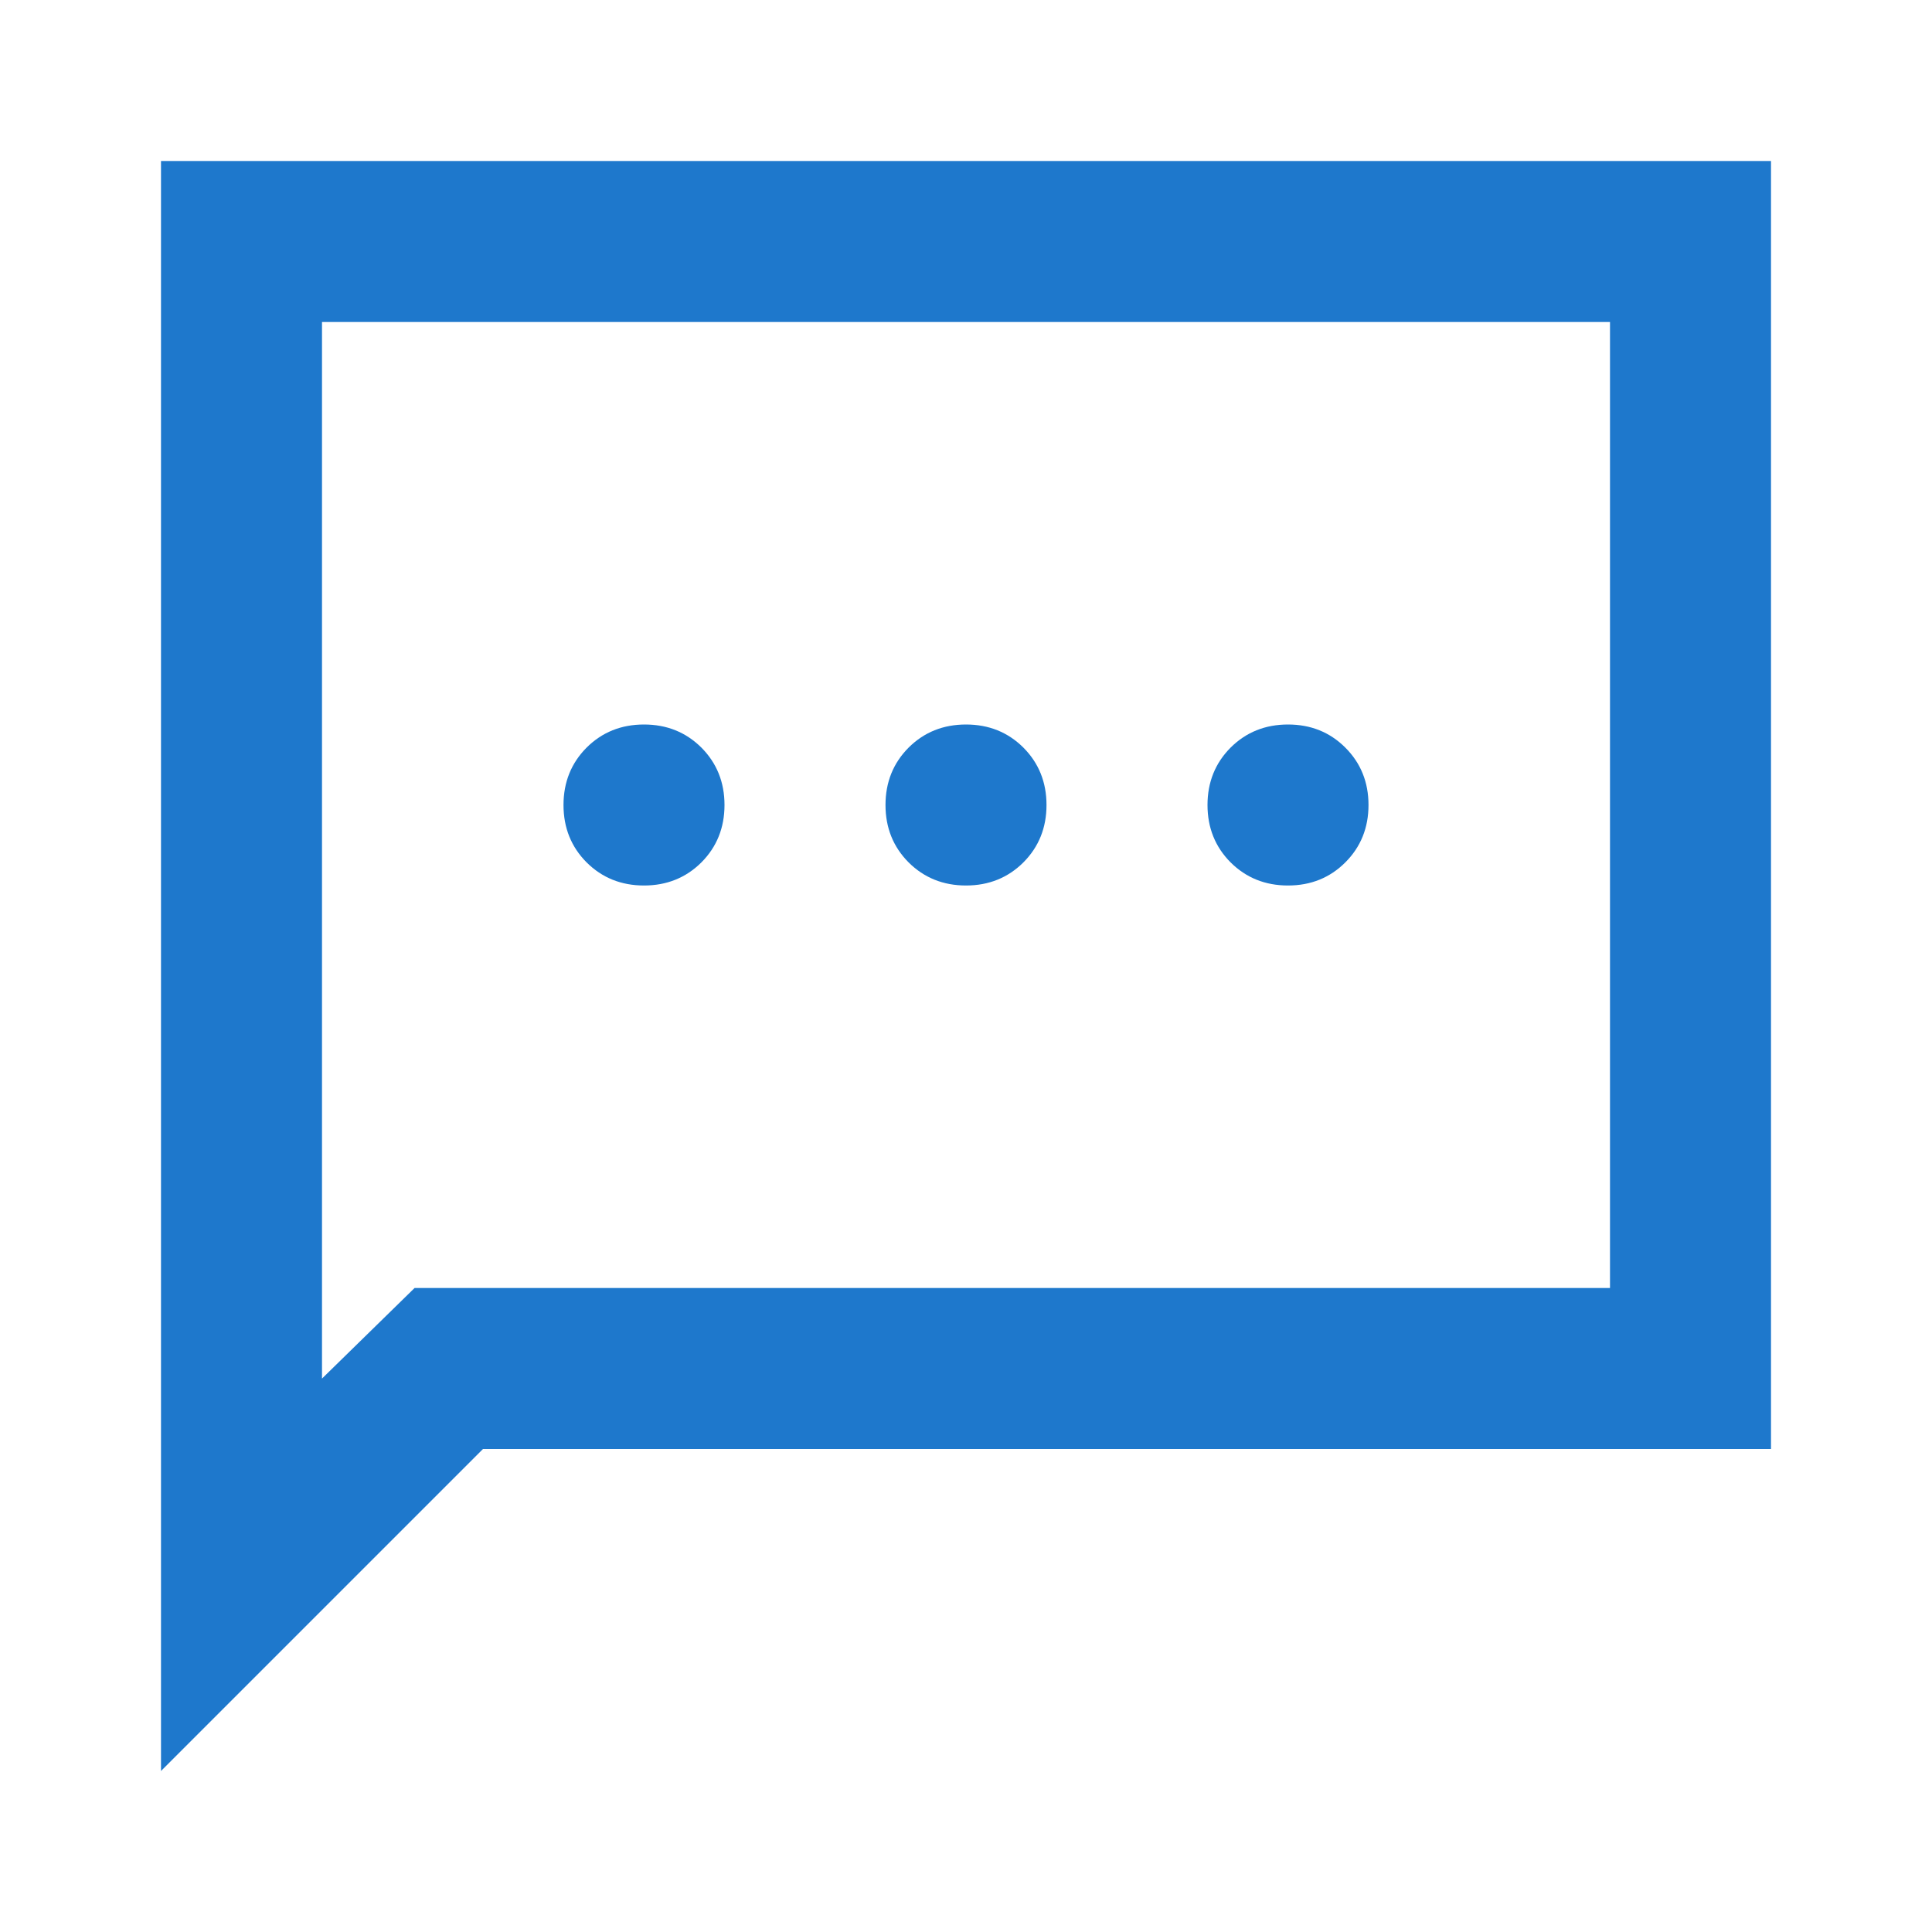
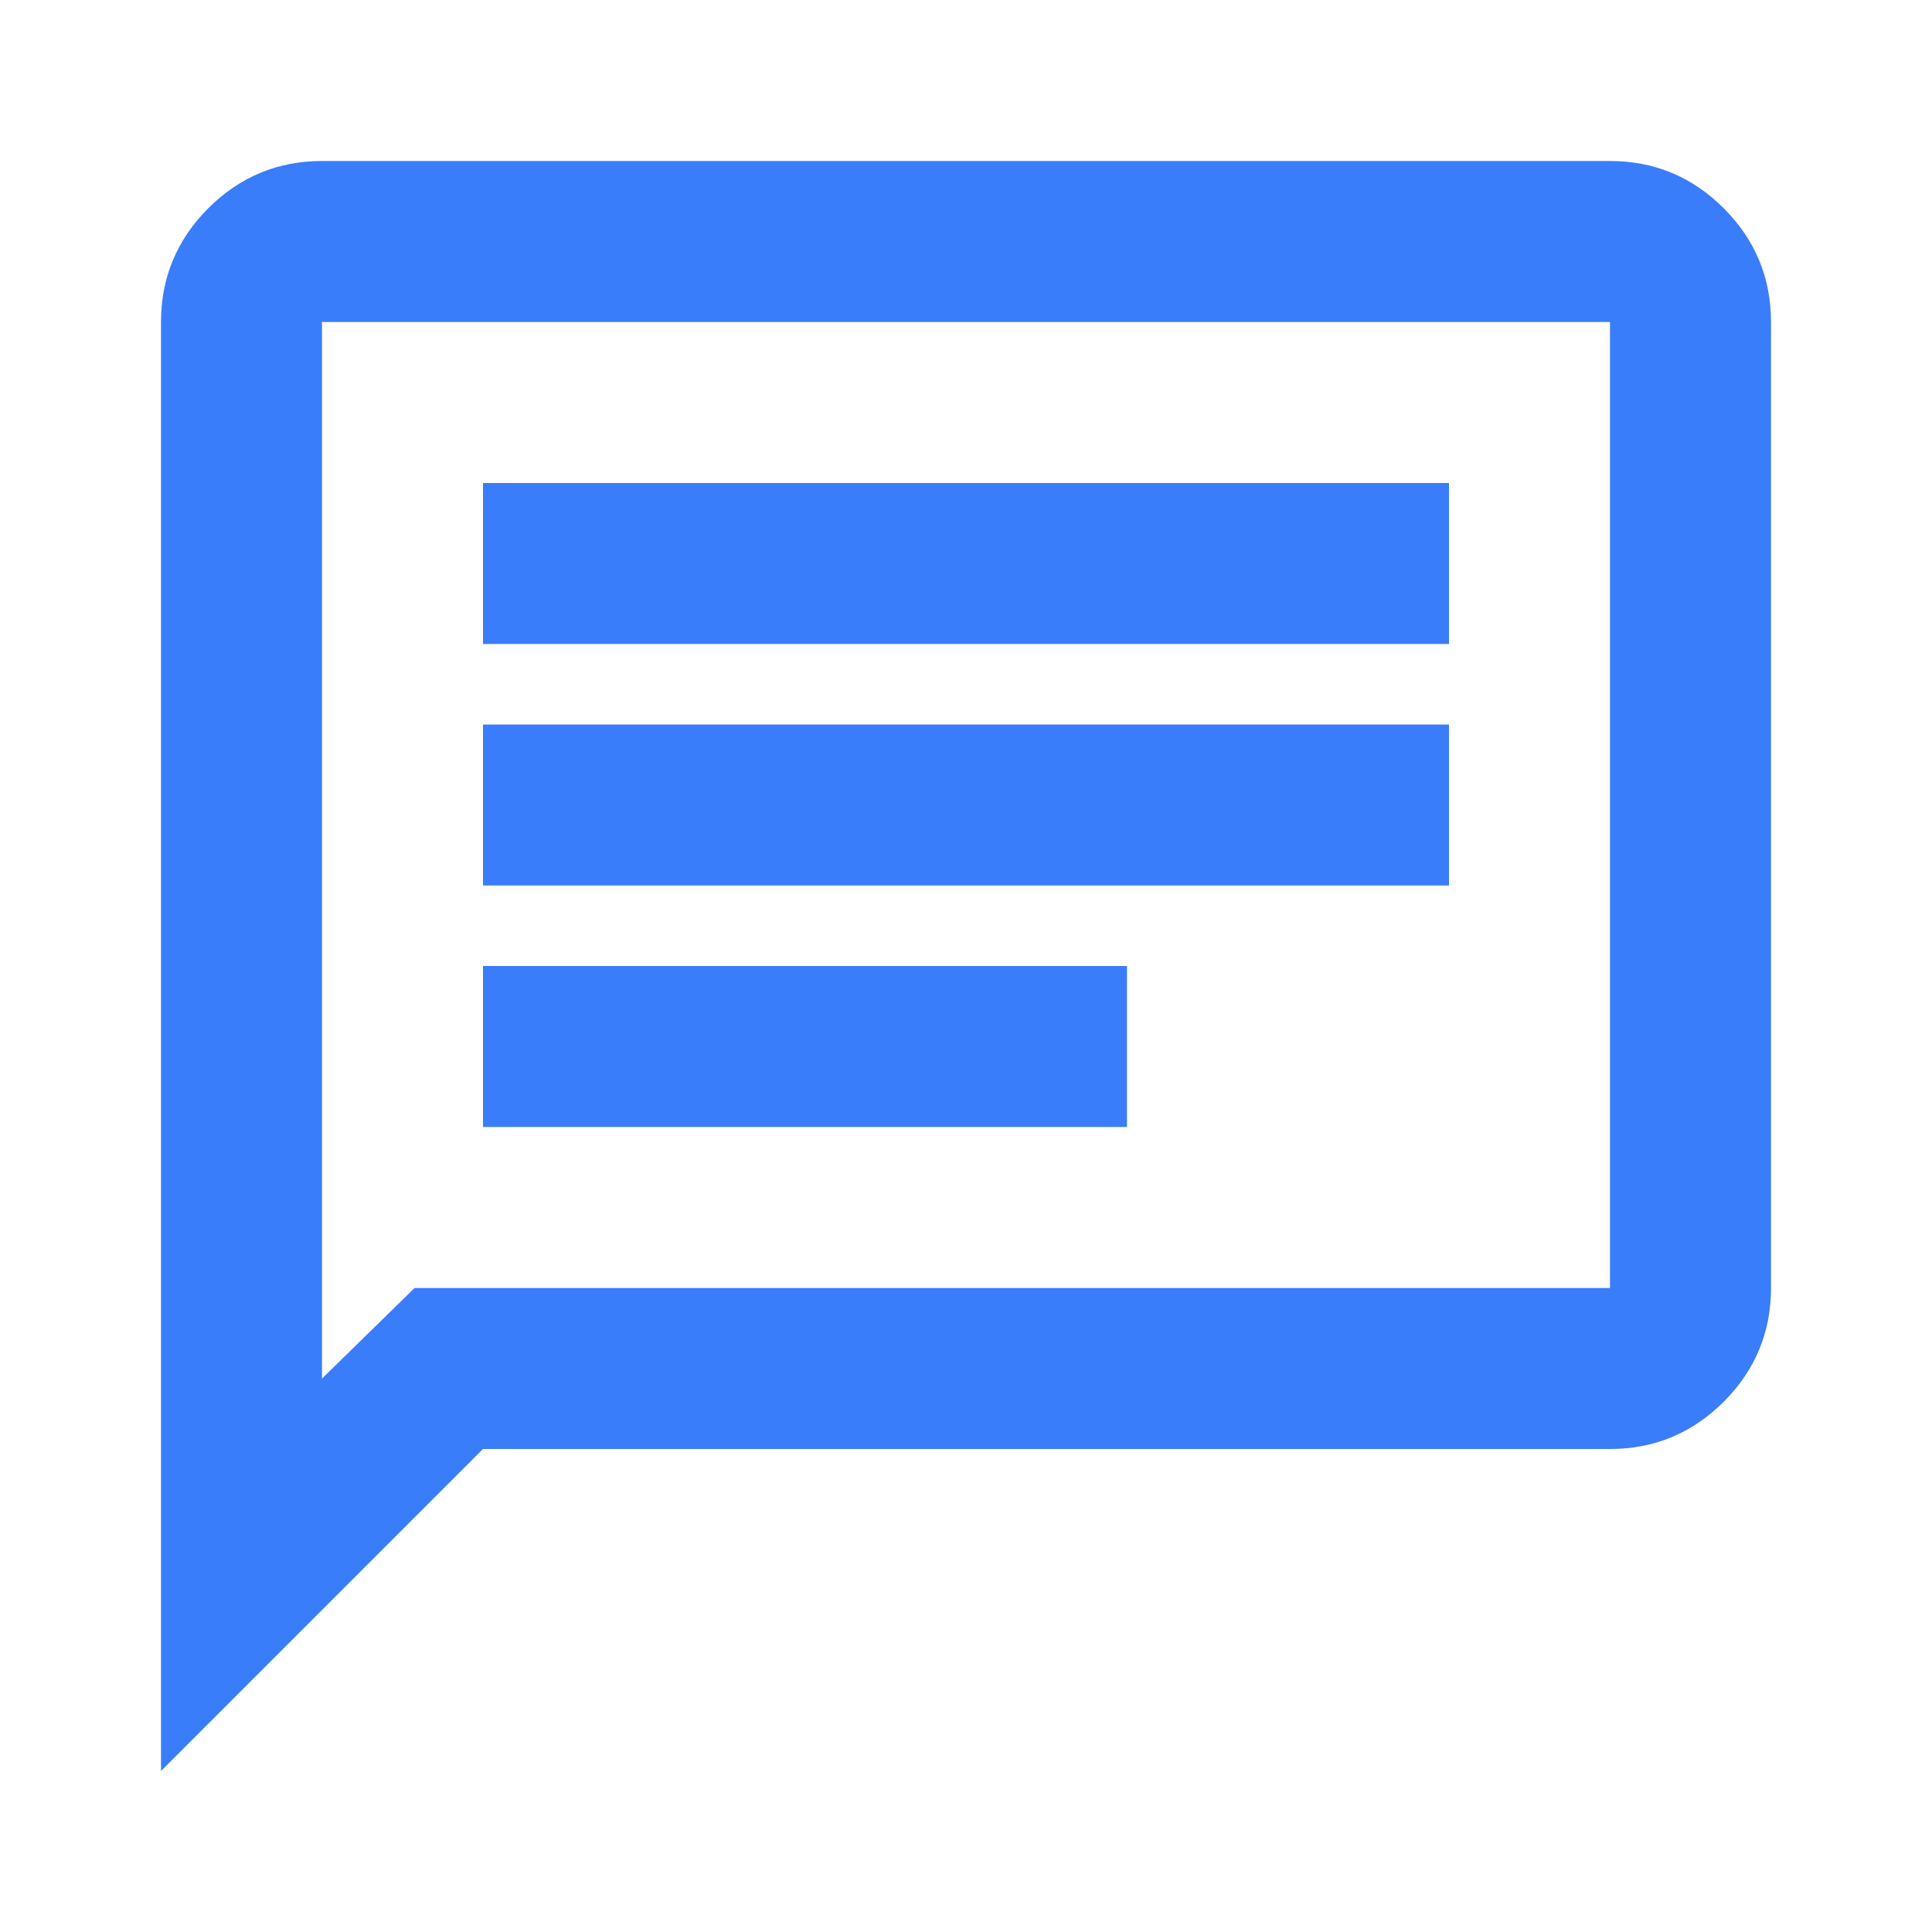
<svg xmlns="http://www.w3.org/2000/svg" width="24" height="24" viewBox="0 0 24 24" fill="none">
-   <mask id="mask0_2_188" style="mask-type:alpha" maskUnits="userSpaceOnUse" x="0" y="0" width="24" height="24">
+   <mask id="mask0_1_178" style="mask-type:alpha" maskUnits="userSpaceOnUse" x="0" y="0" width="24" height="24">
    <rect width="24" height="24" fill="#D9D9D9" />
  </mask>
-   <g mask="url(#mask0_2_188)">
-     <path d="M8 11C8.283 11 8.521 10.904 8.713 10.713C8.904 10.521 9 10.283 9 10C9 9.717 8.904 9.479 8.713 9.287C8.521 9.096 8.283 9 8 9C7.717 9 7.479 9.096 7.287 9.287C7.096 9.479 7 9.717 7 10C7 10.283 7.096 10.521 7.287 10.713C7.479 10.904 7.717 11 8 11ZM12 11C12.283 11 12.521 10.904 12.713 10.713C12.904 10.521 13 10.283 13 10C13 9.717 12.904 9.479 12.713 9.287C12.521 9.096 12.283 9 12 9C11.717 9 11.479 9.096 11.287 9.287C11.096 9.479 11 9.717 11 10C11 10.283 11.096 10.521 11.287 10.713C11.479 10.904 11.717 11 12 11ZM16 11C16.283 11 16.521 10.904 16.712 10.713C16.904 10.521 17 10.283 17 10C17 9.717 16.904 9.479 16.712 9.287C16.521 9.096 16.283 9 16 9C15.717 9 15.479 9.096 15.287 9.287C15.096 9.479 15 9.717 15 10C15 10.283 15.096 10.521 15.287 10.713C15.479 10.904 15.717 11 16 11ZM2 22V2H22V18H6L2 22ZM5.15 16H20V4H4V17.125L5.15 16Z" fill="#1E78CC" />
+   <g mask="url(#mask0_1_178)">
+     <path d="M6 14H14V12H6V14ZM6 11H18V9H6V11ZM6 8H18V6H6V8ZM2 22V4C2 3.45 2.196 2.979 2.587 2.587C2.979 2.196 3.45 2 4 2H20C20.55 2 21.021 2.196 21.413 2.587C21.804 2.979 22 3.45 22 4V16C22 16.55 21.804 17.021 21.413 17.413C21.021 17.804 20.55 18 20 18H6L2 22ZM5.15 16H20V4H4V17.125L5.15 16Z" fill="#3A7DFA" />
  </g>
</svg>
